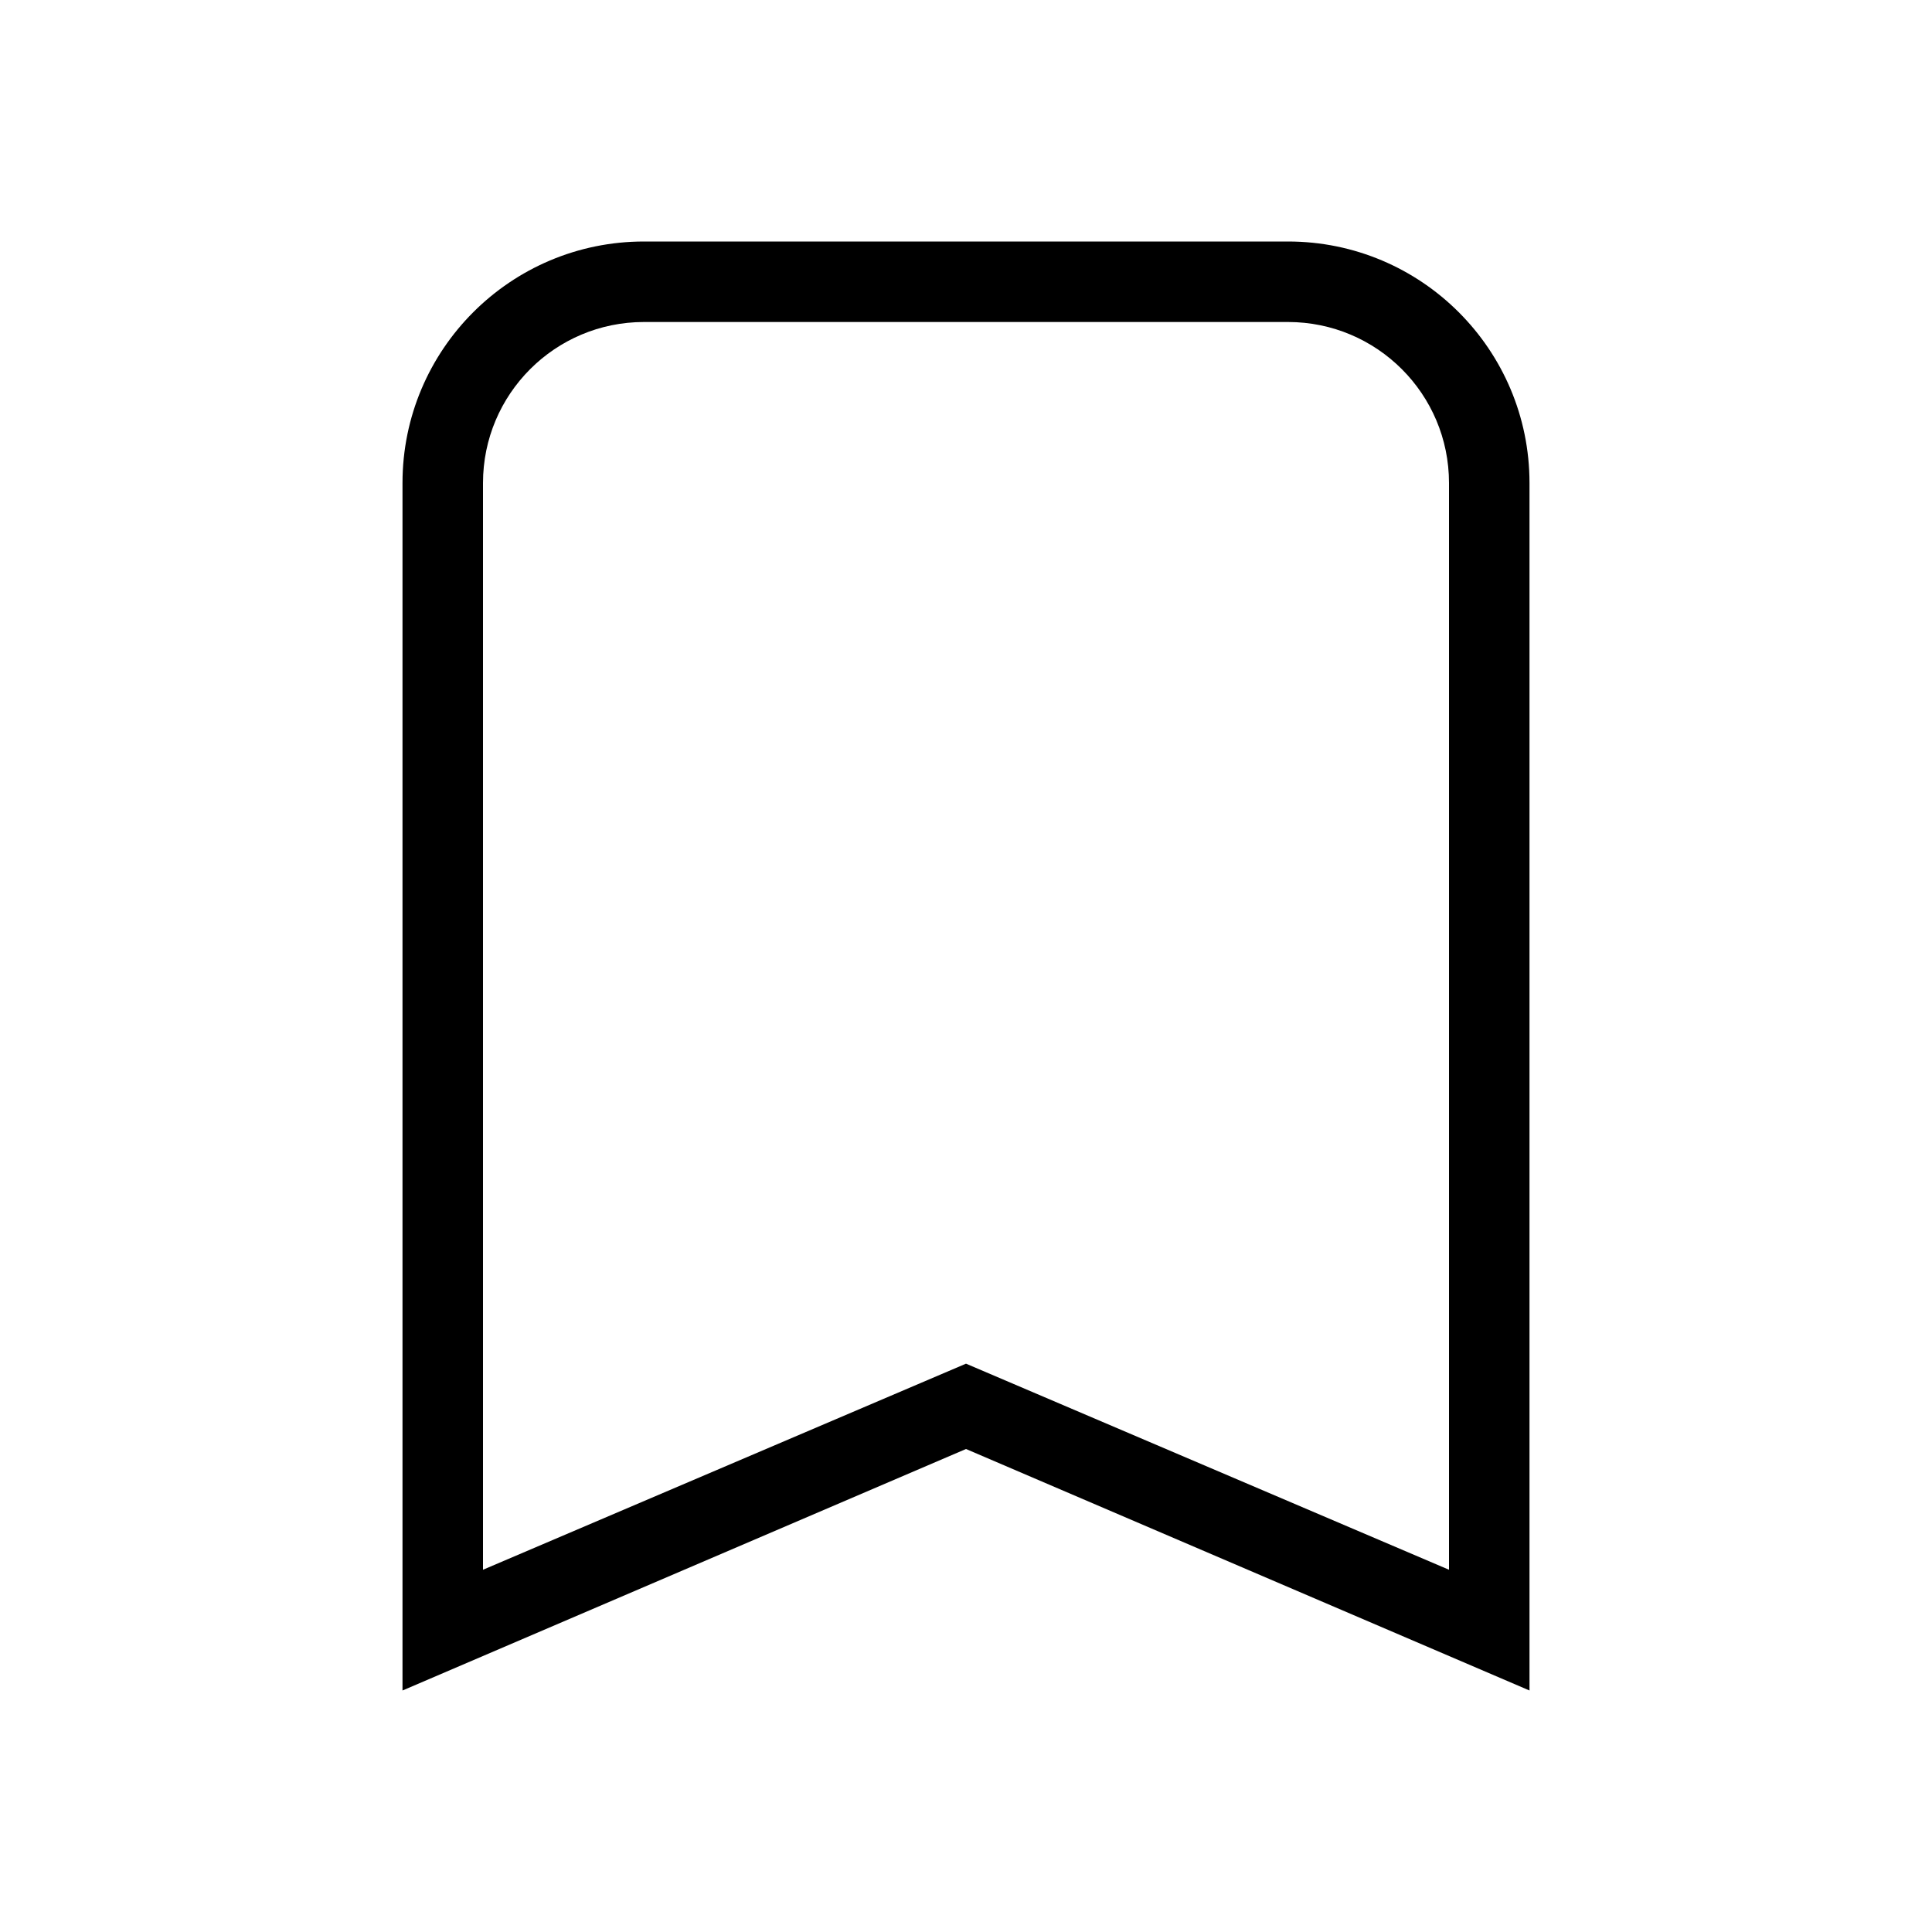
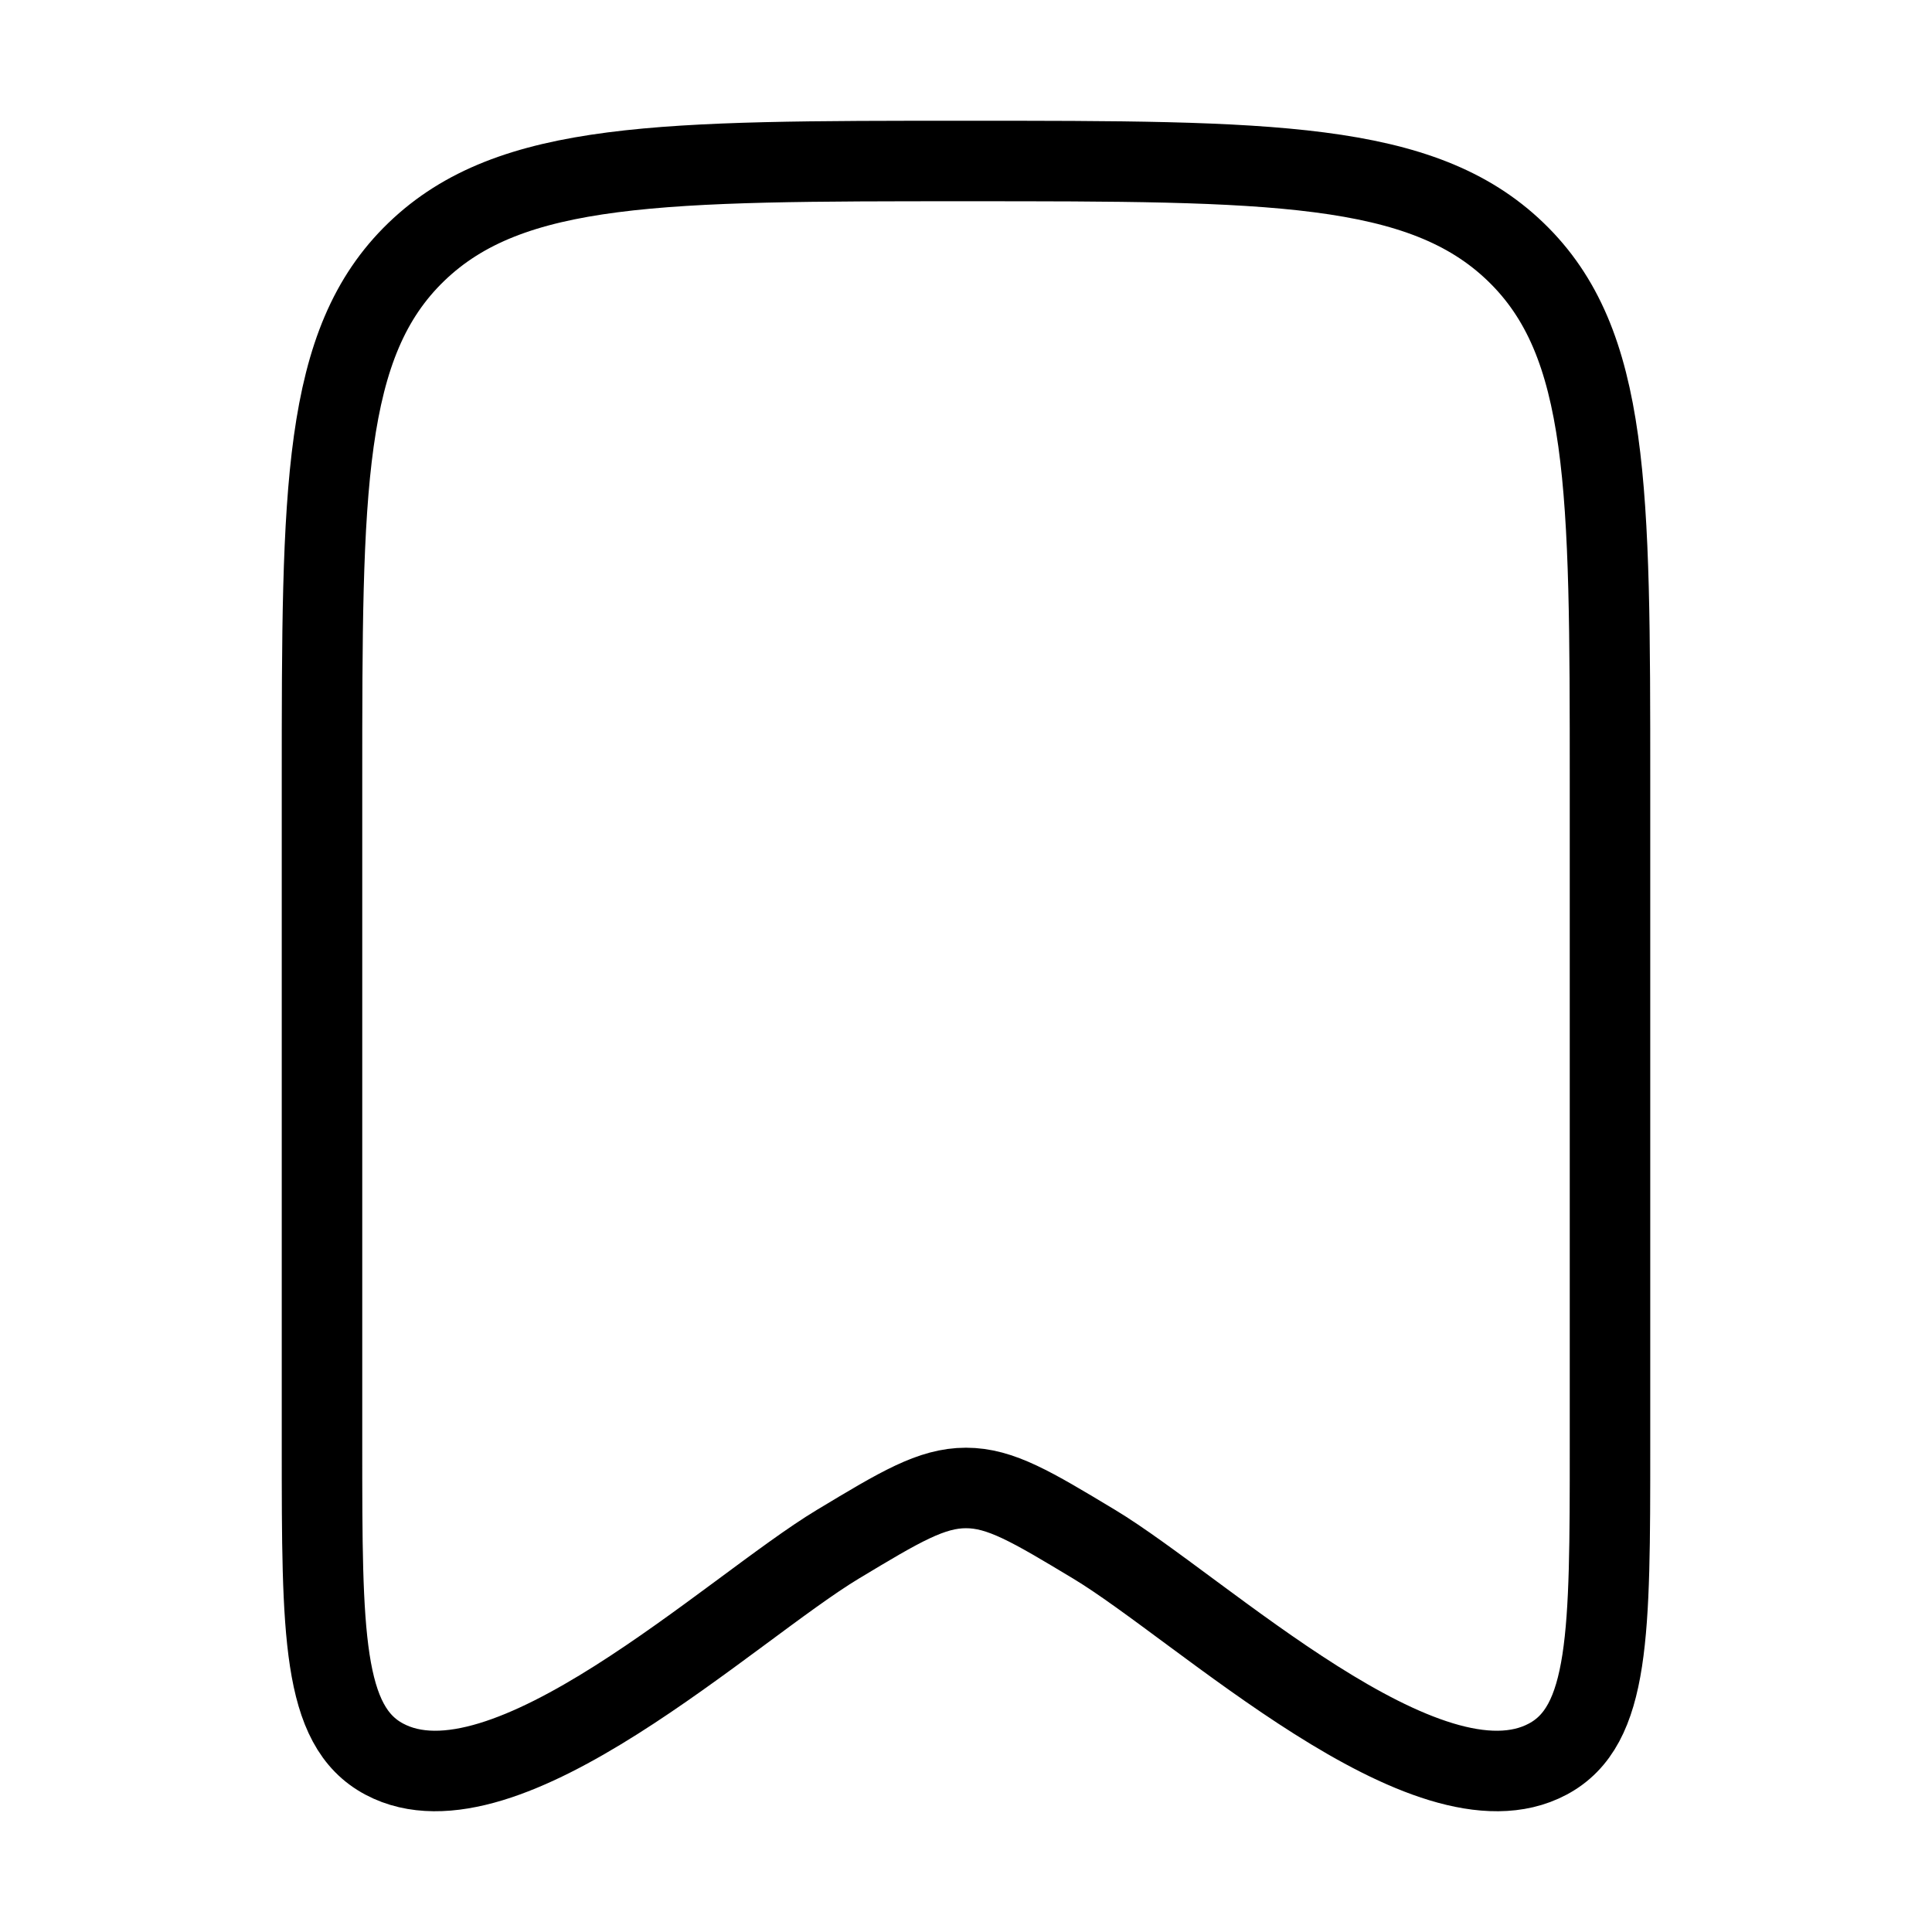
- <svg xmlns="http://www.w3.org/2000/svg" id="mdil-bookmark" viewBox="0 0 24 24">
-   <path d="M8,3H16A3,3 0 0,1 19,6V21L12,18L5,21V6A3,3 0 0,1 8,3M8,4A2,2 0 0,0 6,6V19.5L12,16.94L18,19.5V6A2,2 0 0,0 16,4H8Z" />
+ <svg xmlns="http://www.w3.org/2000/svg" width="24" height="24" viewBox="0 0 24 24">
+   <path fill="none" stroke="#000000" stroke-linecap="round" stroke-linejoin="round" stroke-width="1" d="M4 17.98V9.709c0-3.634 0-5.45 1.172-6.58S8.229 2 12 2s5.657 0 6.828 1.129C20 4.257 20 6.074 20 9.708v8.273c0 2.306 0 3.459-.773 3.871c-1.497.8-4.304-1.867-5.637-2.67c-.773-.465-1.16-.698-1.59-.698s-.817.233-1.59.698c-1.333.803-4.14 3.47-5.637 2.67C4 21.44 4 20.287 4 17.981" />
</svg>
